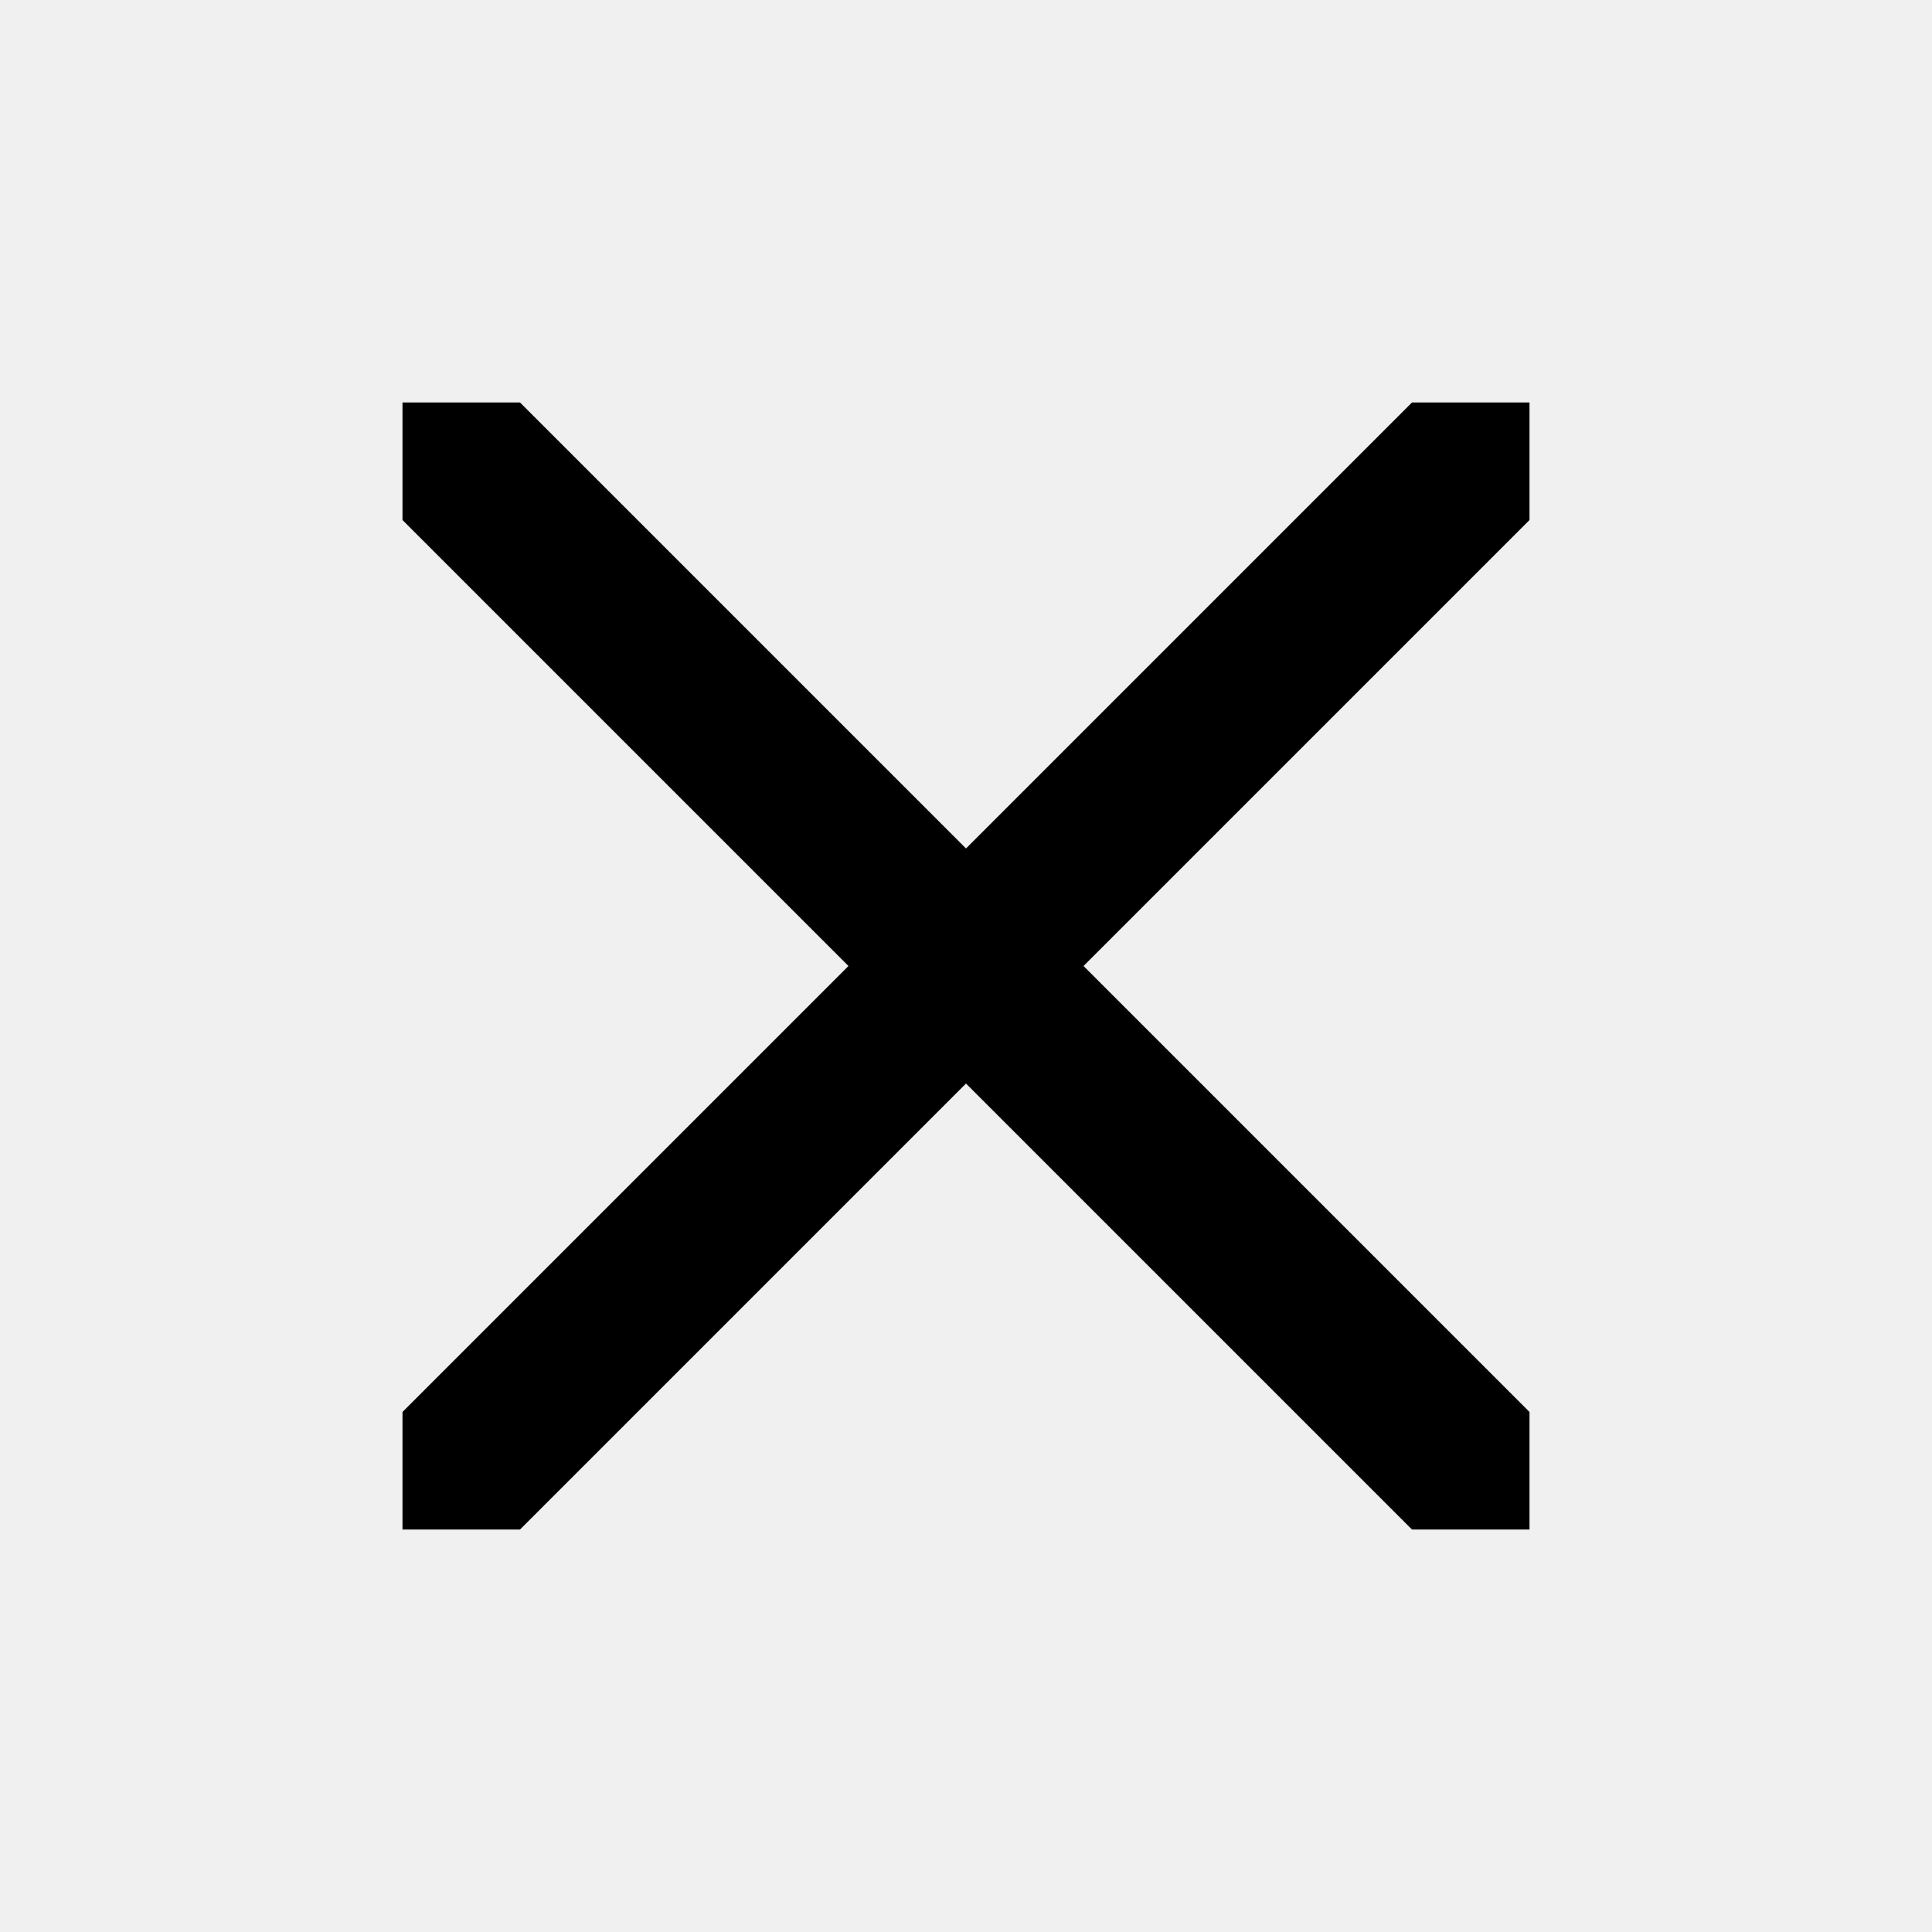
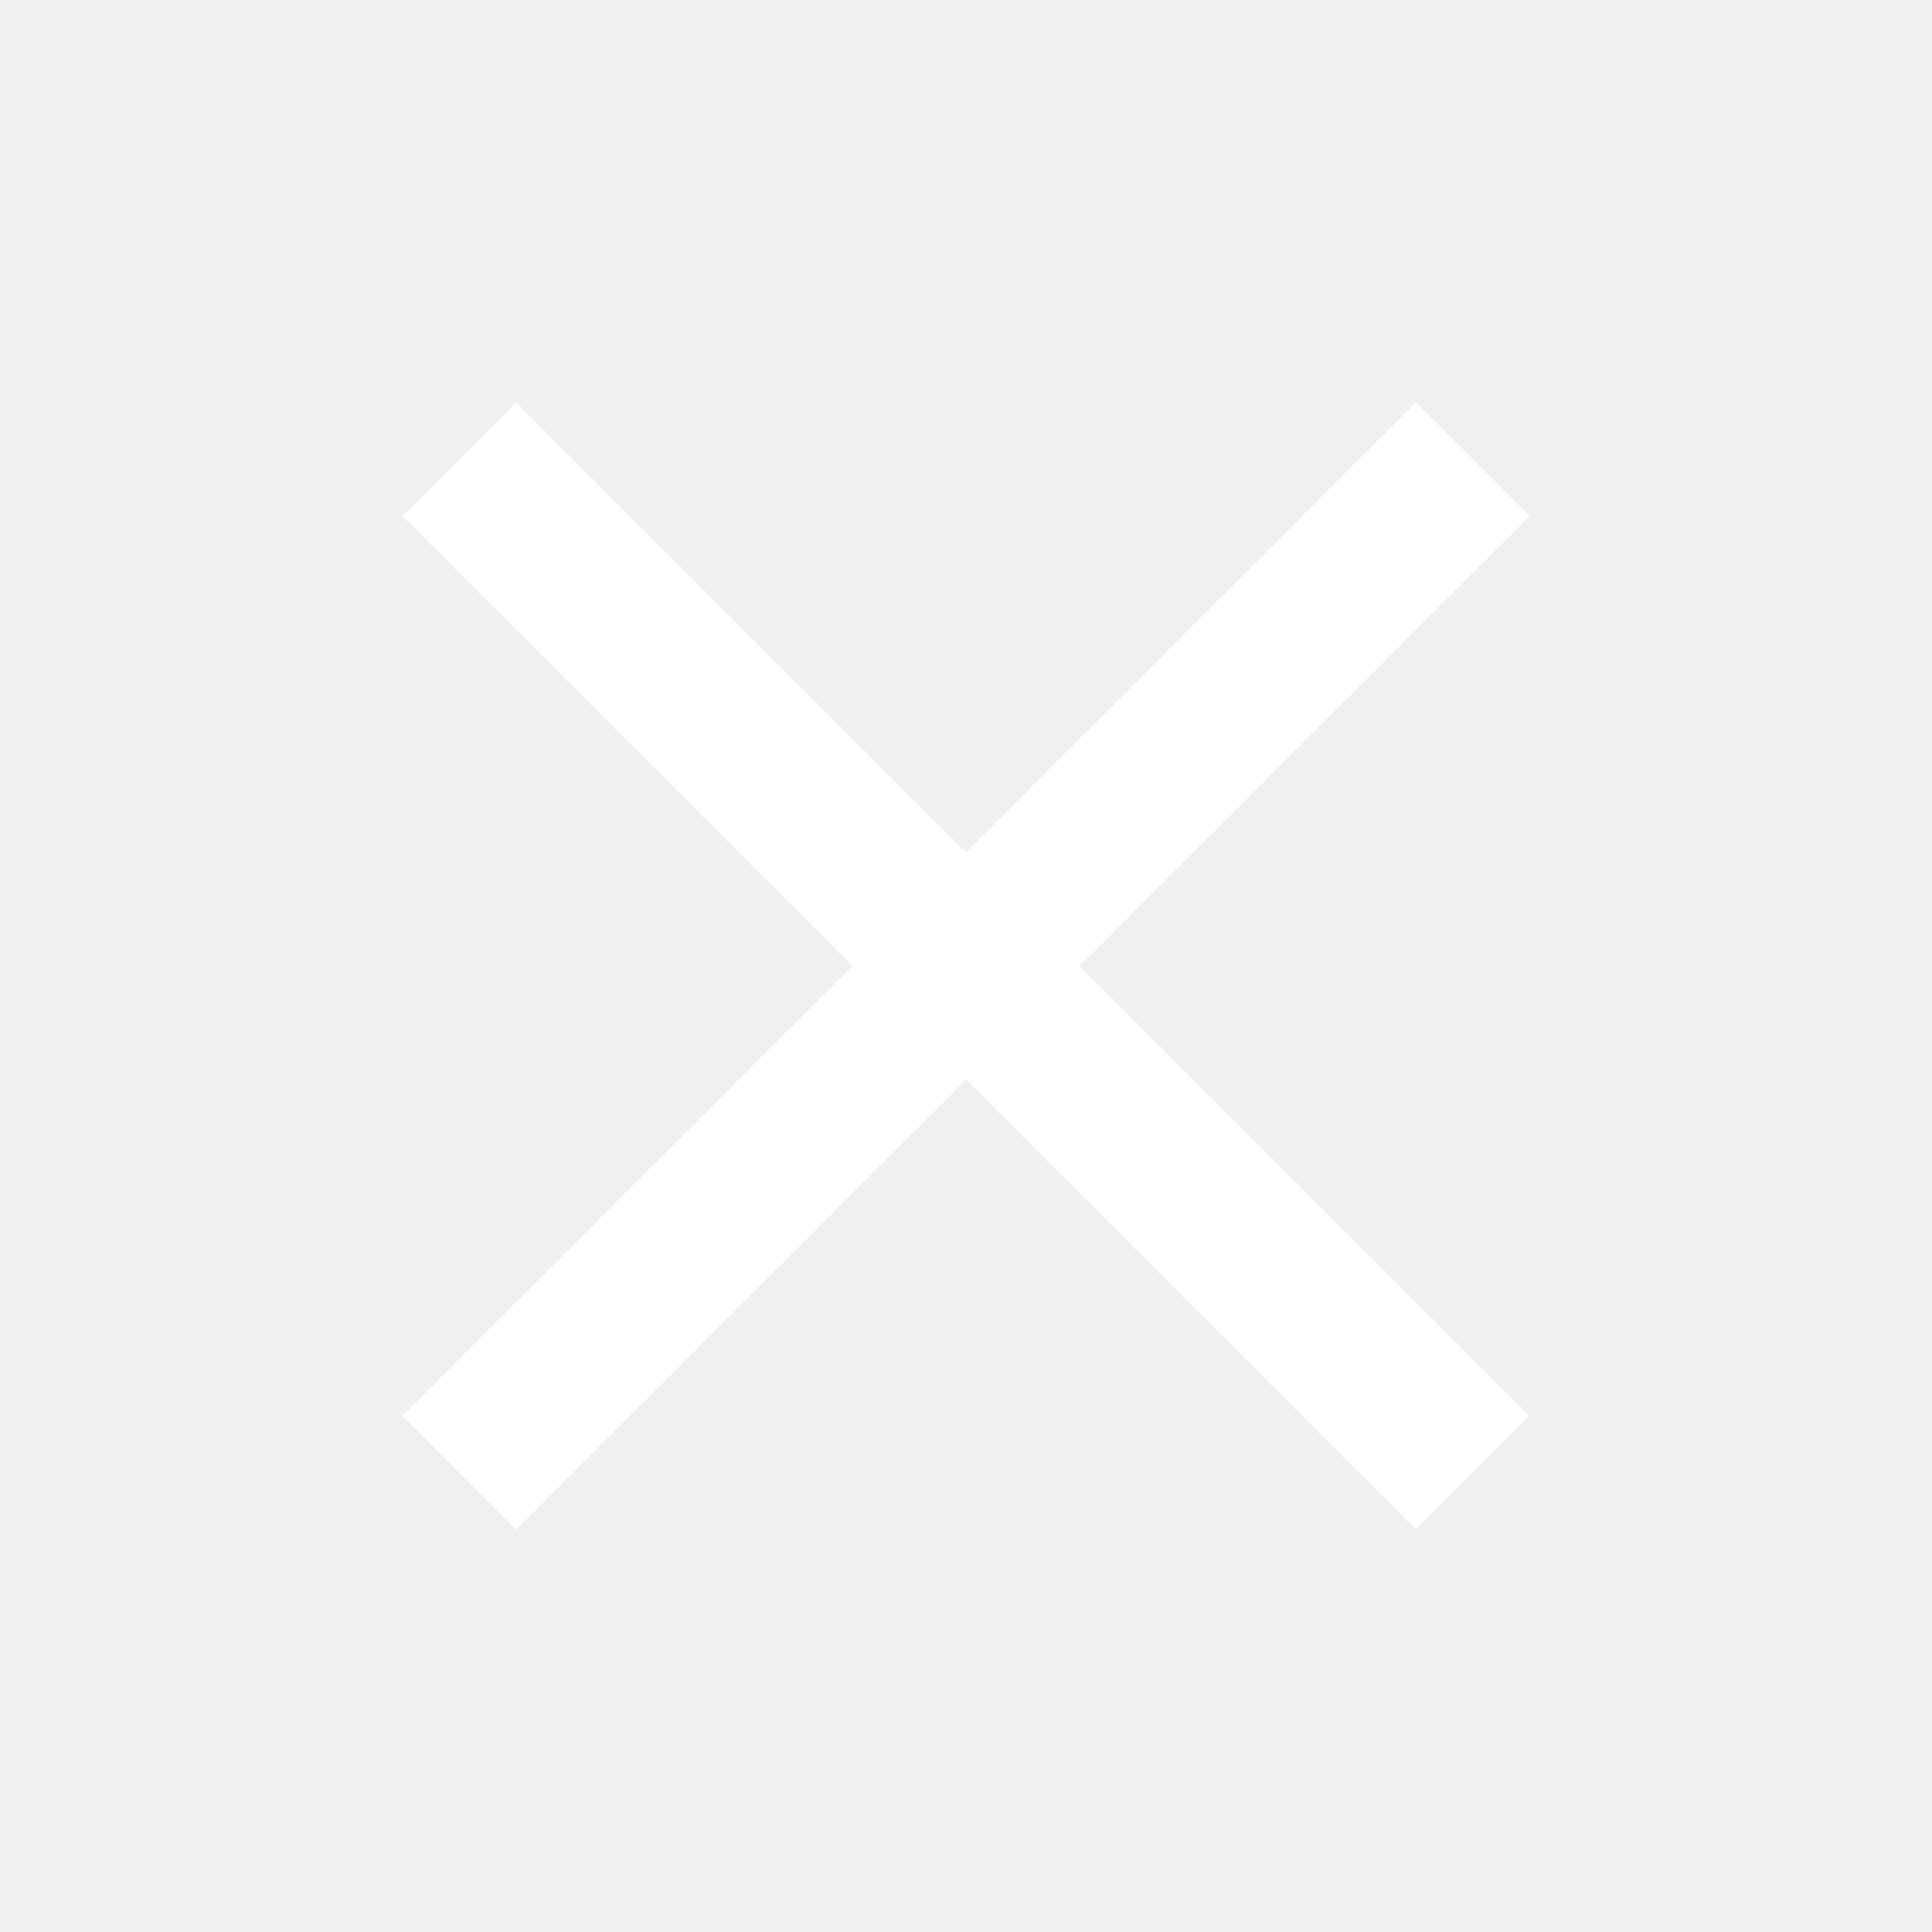
- <svg xmlns="http://www.w3.org/2000/svg" version="1.1" id="mdi-window-close" width="24" height="24" viewBox="0 0 24 24">
-   <path d="M13.46,12L19,17.54V19H17.54L12,13.46L6.46,19H5V17.54L10.54,12L5,6.46V5H6.46L12,10.54L17.54,5H19V6.46L13.46,12Z" />
+ <svg xmlns="http://www.w3.org/2000/svg" width="24" height="24" viewBox="0 0 24 24">
+   <path d="M19 6.41L17.59 5 12 10.59 6.41 5 5 6.41 10.59 12 5 17.59 6.41 19 12 13.41 17.59 19 19 17.59 13.41 12z" fill="#fff" />
+   <path d="M0 0h24v24H0z" fill="none" />
</svg>
